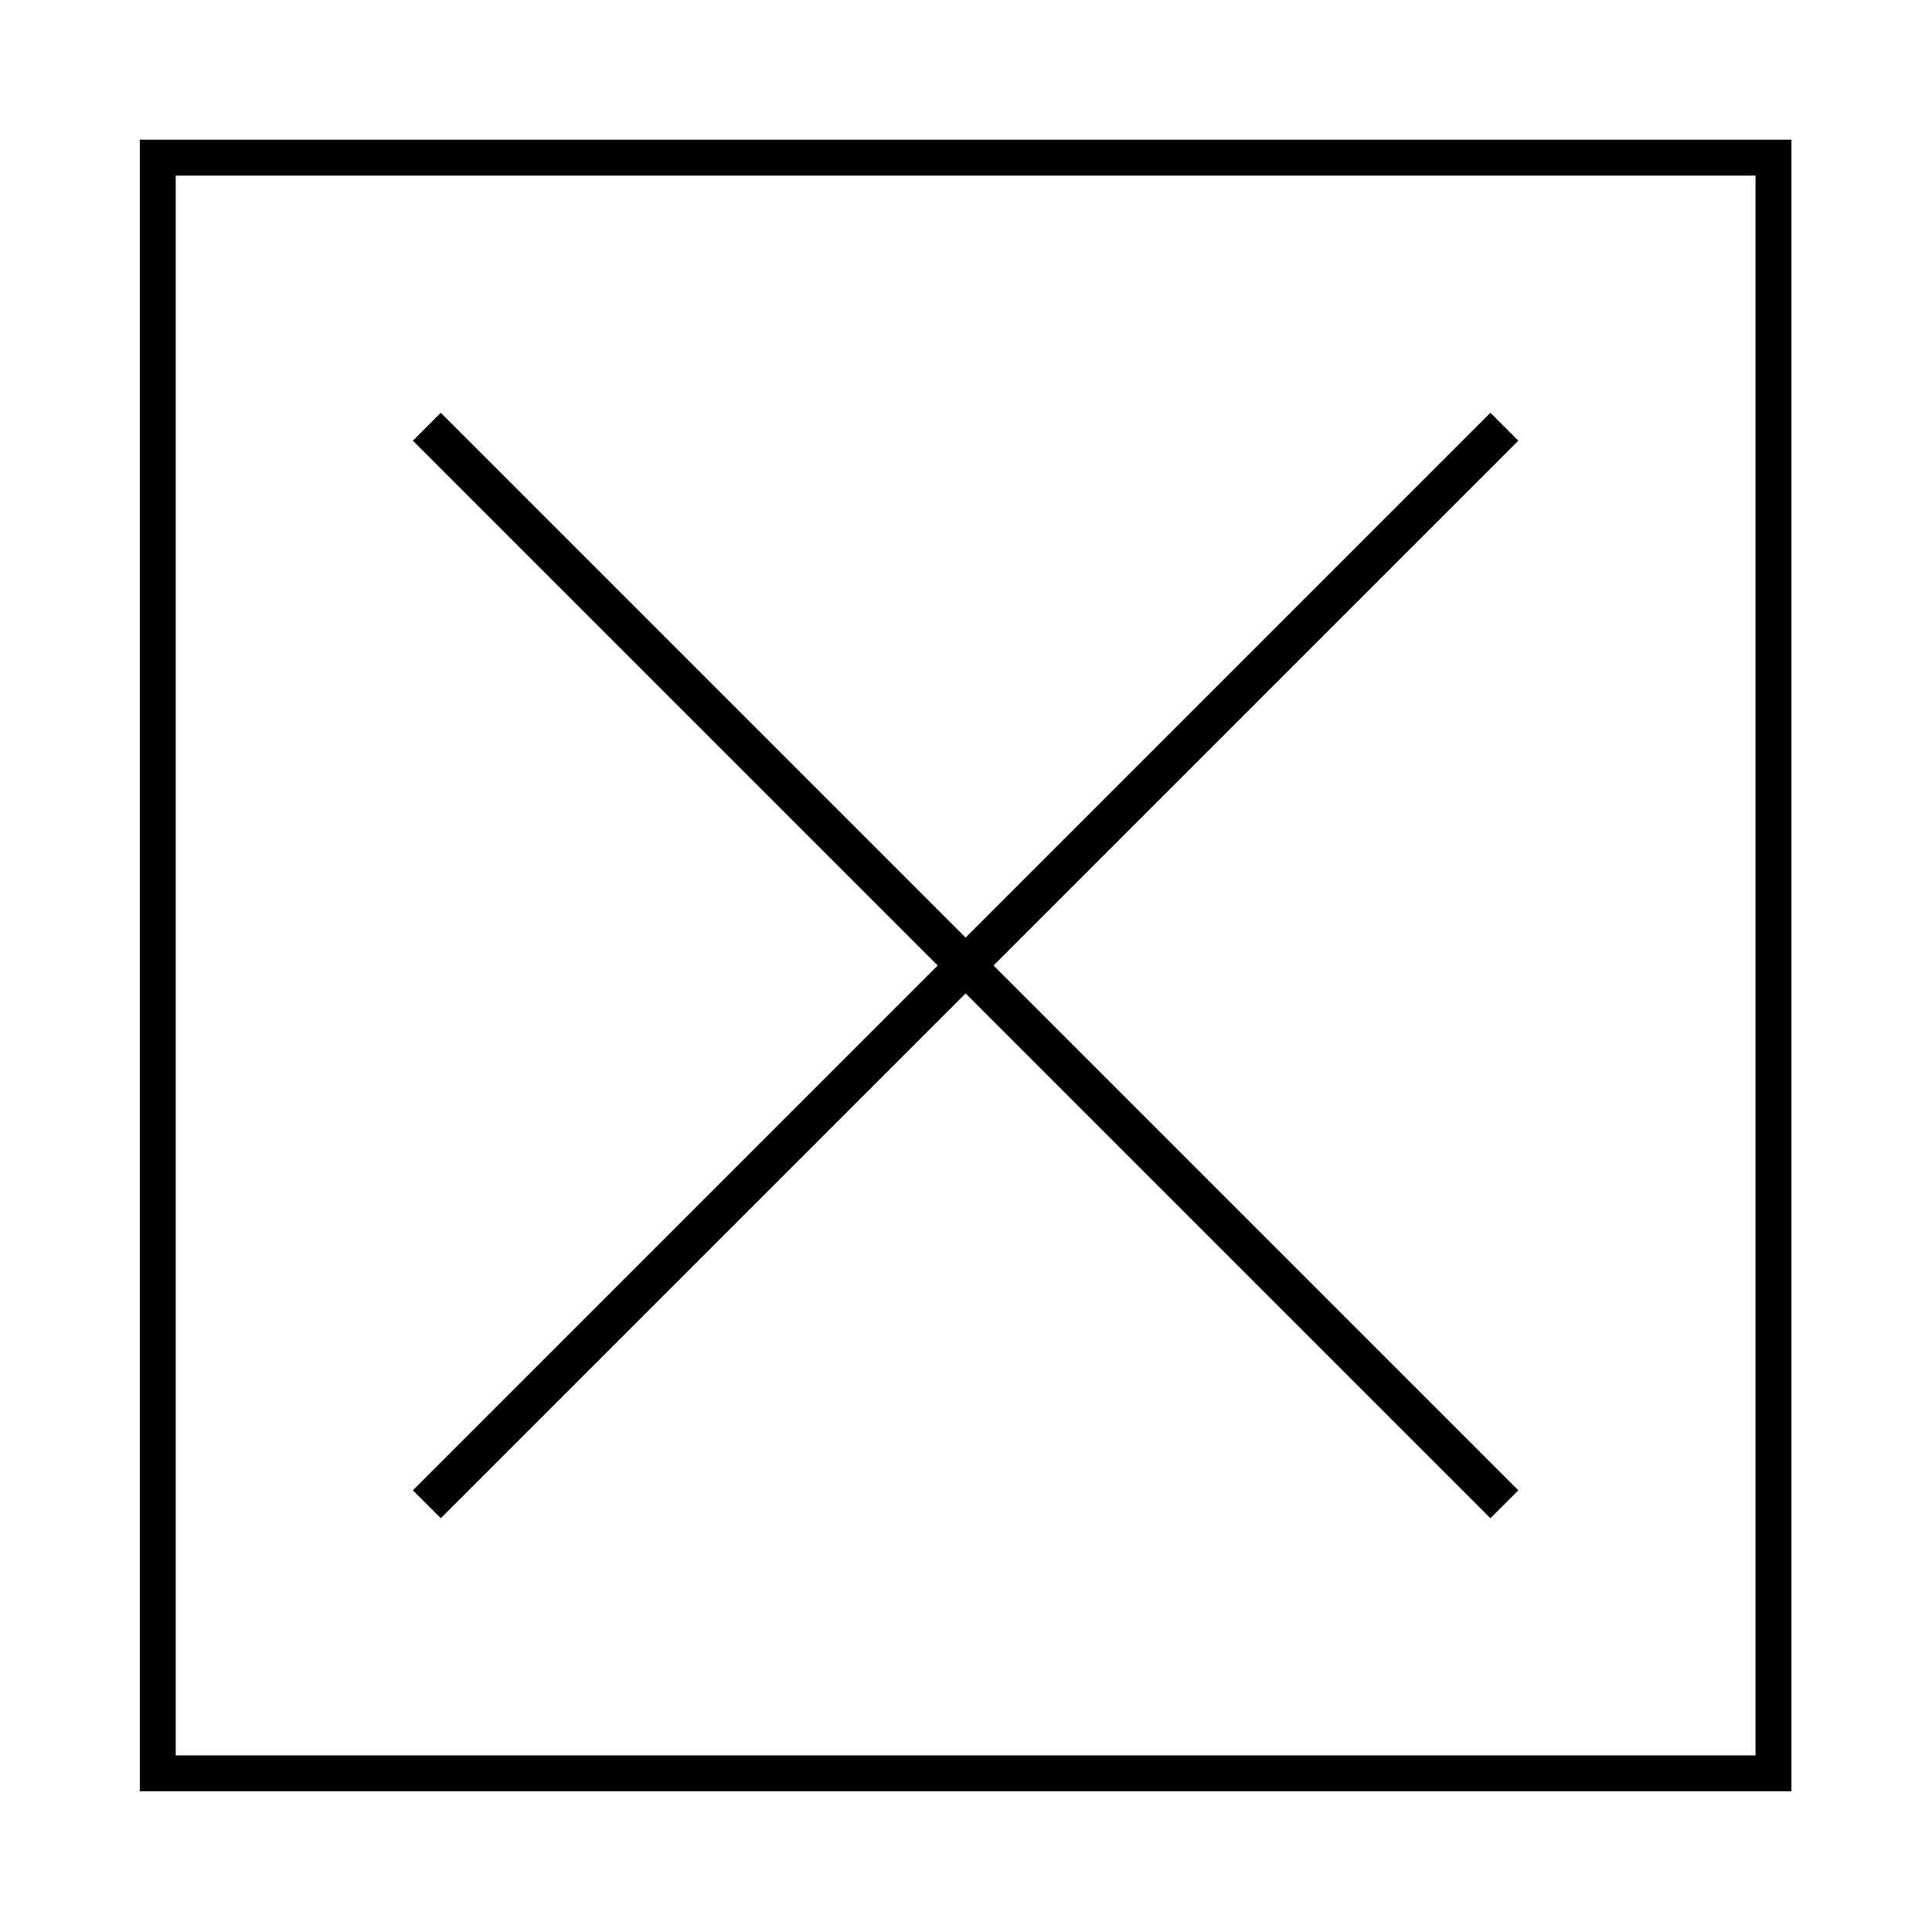
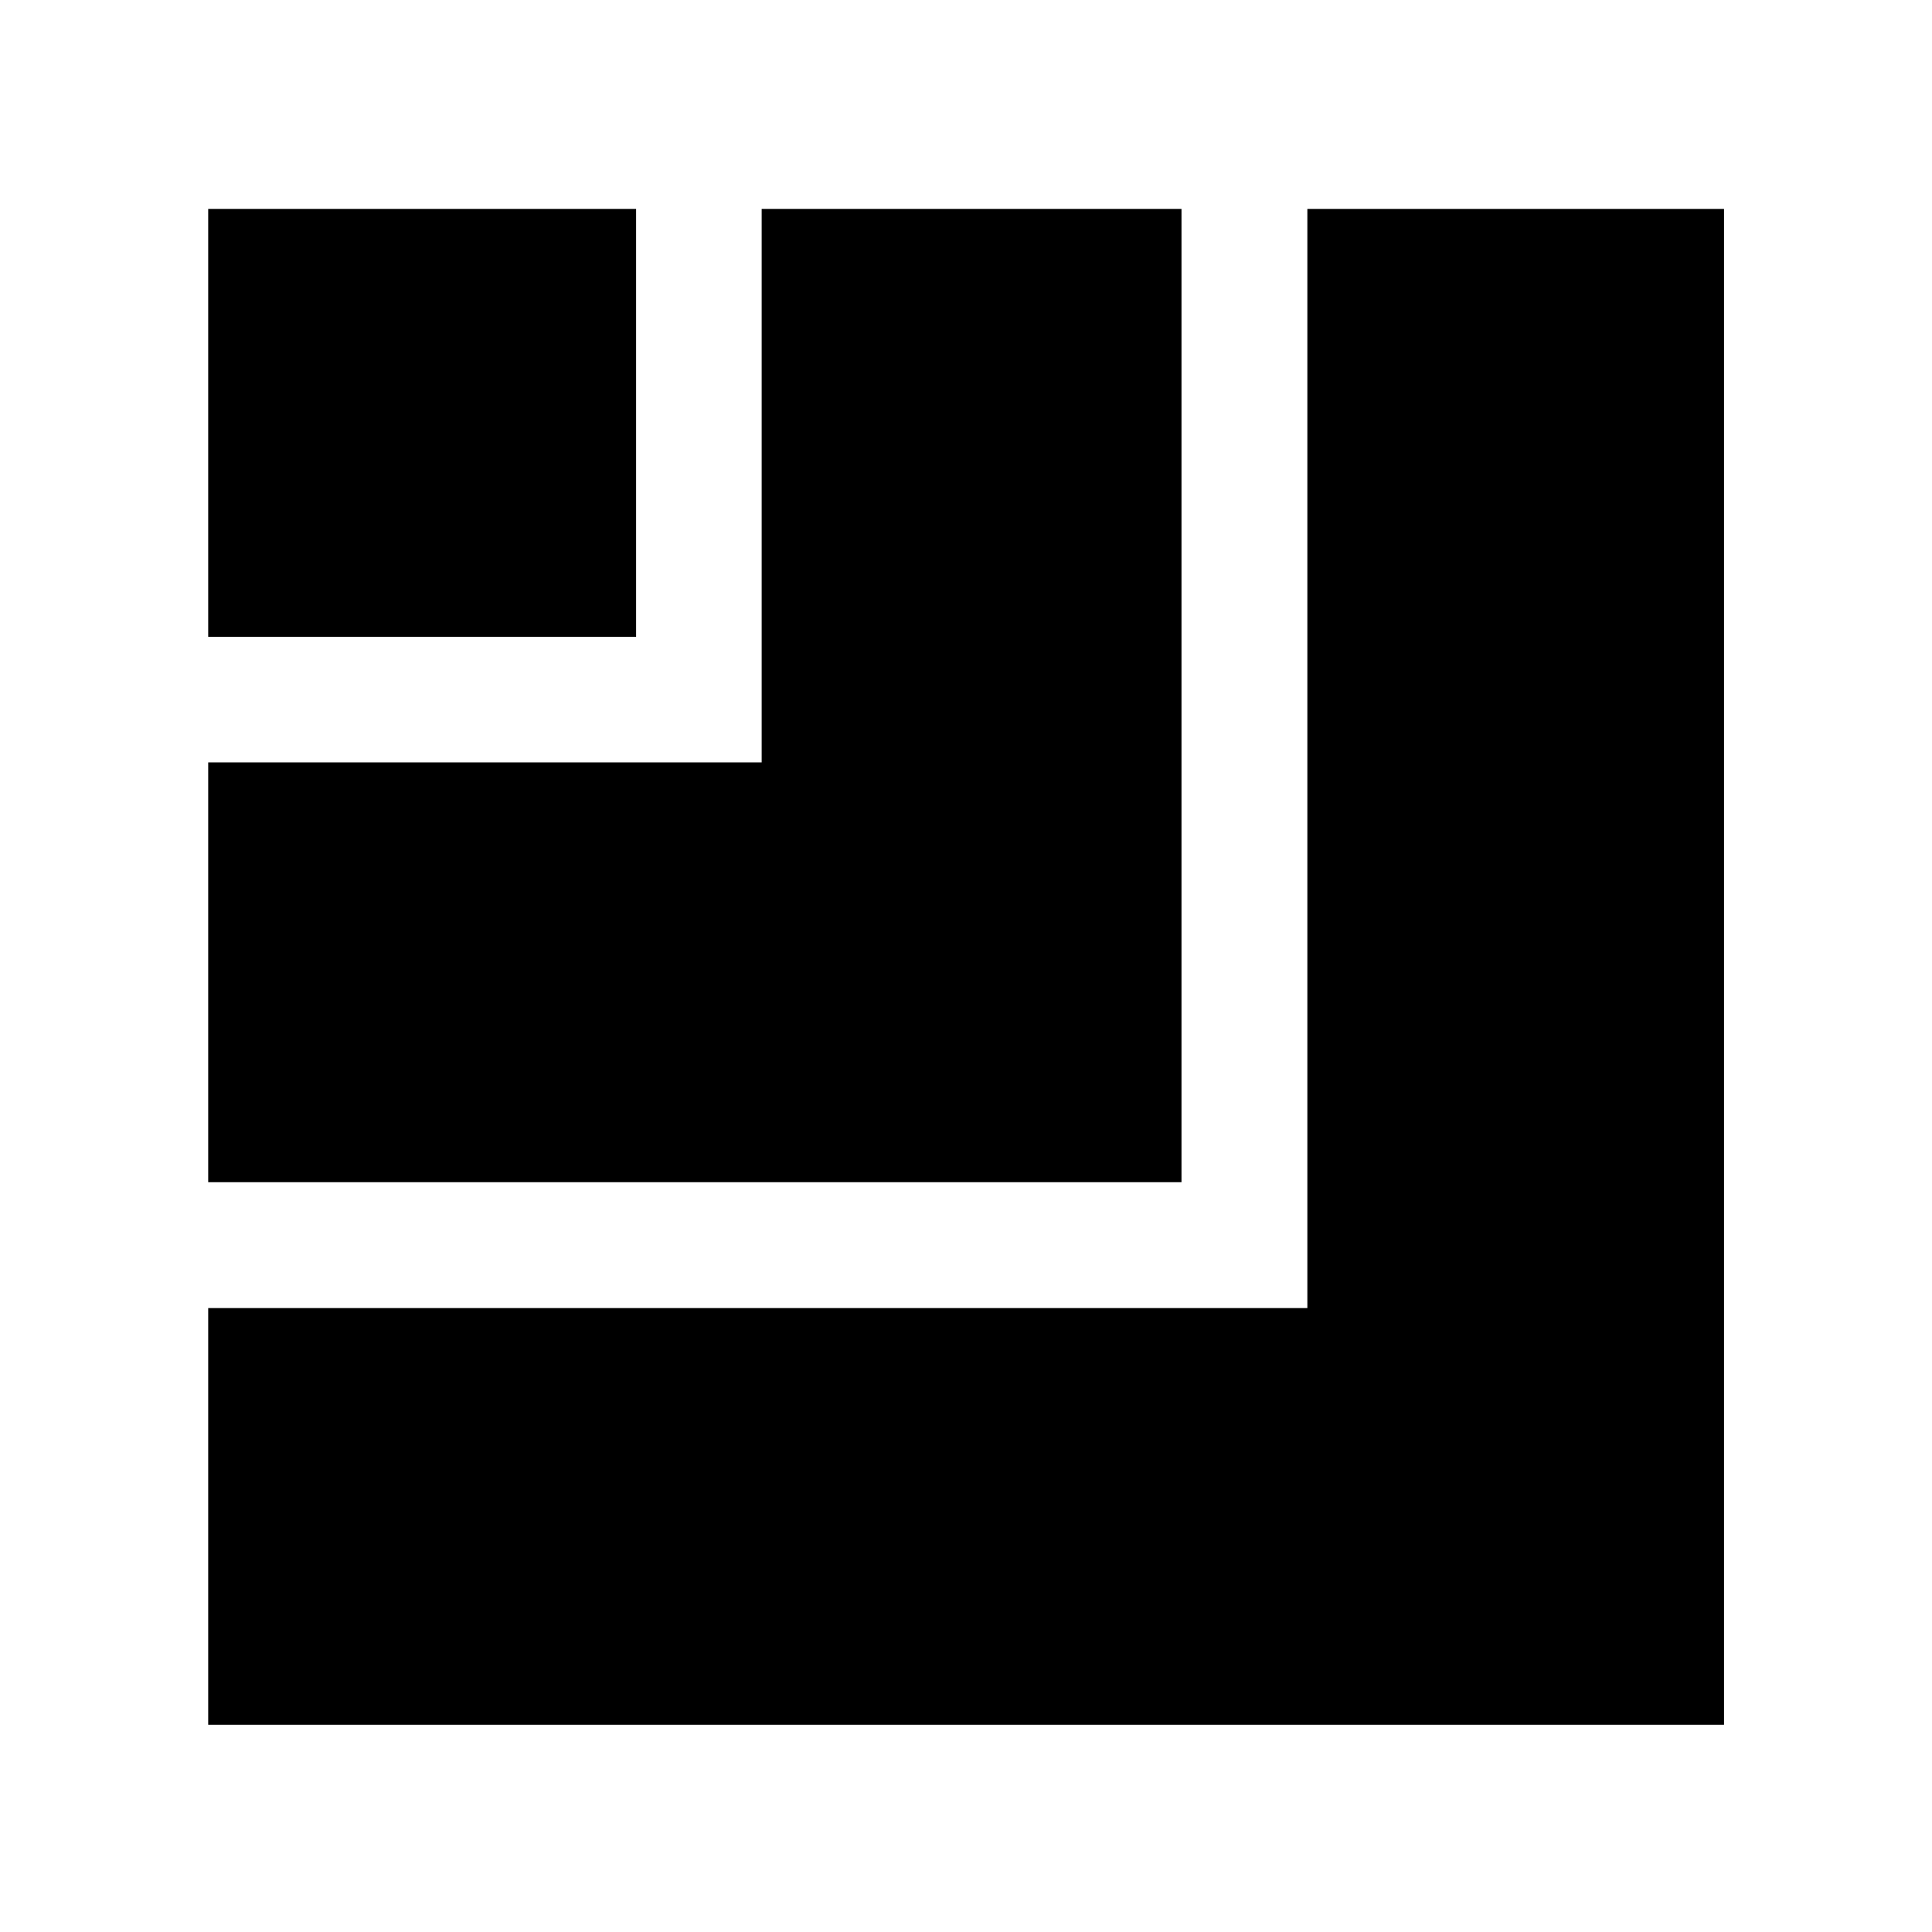
<svg xmlns="http://www.w3.org/2000/svg" width="560px" height="560px" viewBox="0 0 560 560" version="1.1">
  <defs />
  <g id="Page-1" stroke="none" stroke-width="1" fill="none" fill-rule="evenodd">
    <g id="p-amqp" fill="#000000">
-       <g id="Empty" transform="translate(40, 40)">
-         <path d="M0.507,0.473 L479.267,0.473 L479.267,479.233 L0.507,479.233 L0.507,0.473 L0.507,0.473 Z M10.936,10.902 L468.839,10.902 L468.839,468.804 L10.936,468.804 L10.936,10.902 L10.936,10.902 Z M239.887,247.94 L87.764,400.062 L79.677,391.975 L231.8,239.853 L79.677,87.73 L87.764,79.643 L239.887,231.766 L392.009,79.643 L400.096,87.73 L247.974,239.853 L400.096,391.975 L392.009,400.062 L239.887,247.94 L239.887,247.94 Z" id="Shape" />
+       <g id="Group" transform="translate(60, 60)">
+         <path d="M318.944,0.554 L439.719,0.554 L439.719,439.928 L0.346,439.928 L0.346,319.152 L318.944,319.152 L318.944,0.554 L318.944,0.554 Z M0.346,282.667 L0.346,160.98 L160.773,160.98 L160.773,0.553 L282.46,0.553 L282.46,282.667 L0.346,282.667 L0.346,282.667 Z M0.346,124.583 L0.346,0.553 L124.376,0.553 L124.376,124.583 L0.346,124.583 L0.346,124.583 Z" id="Shape" />
      </g>
    </g>
  </g>
</svg>
